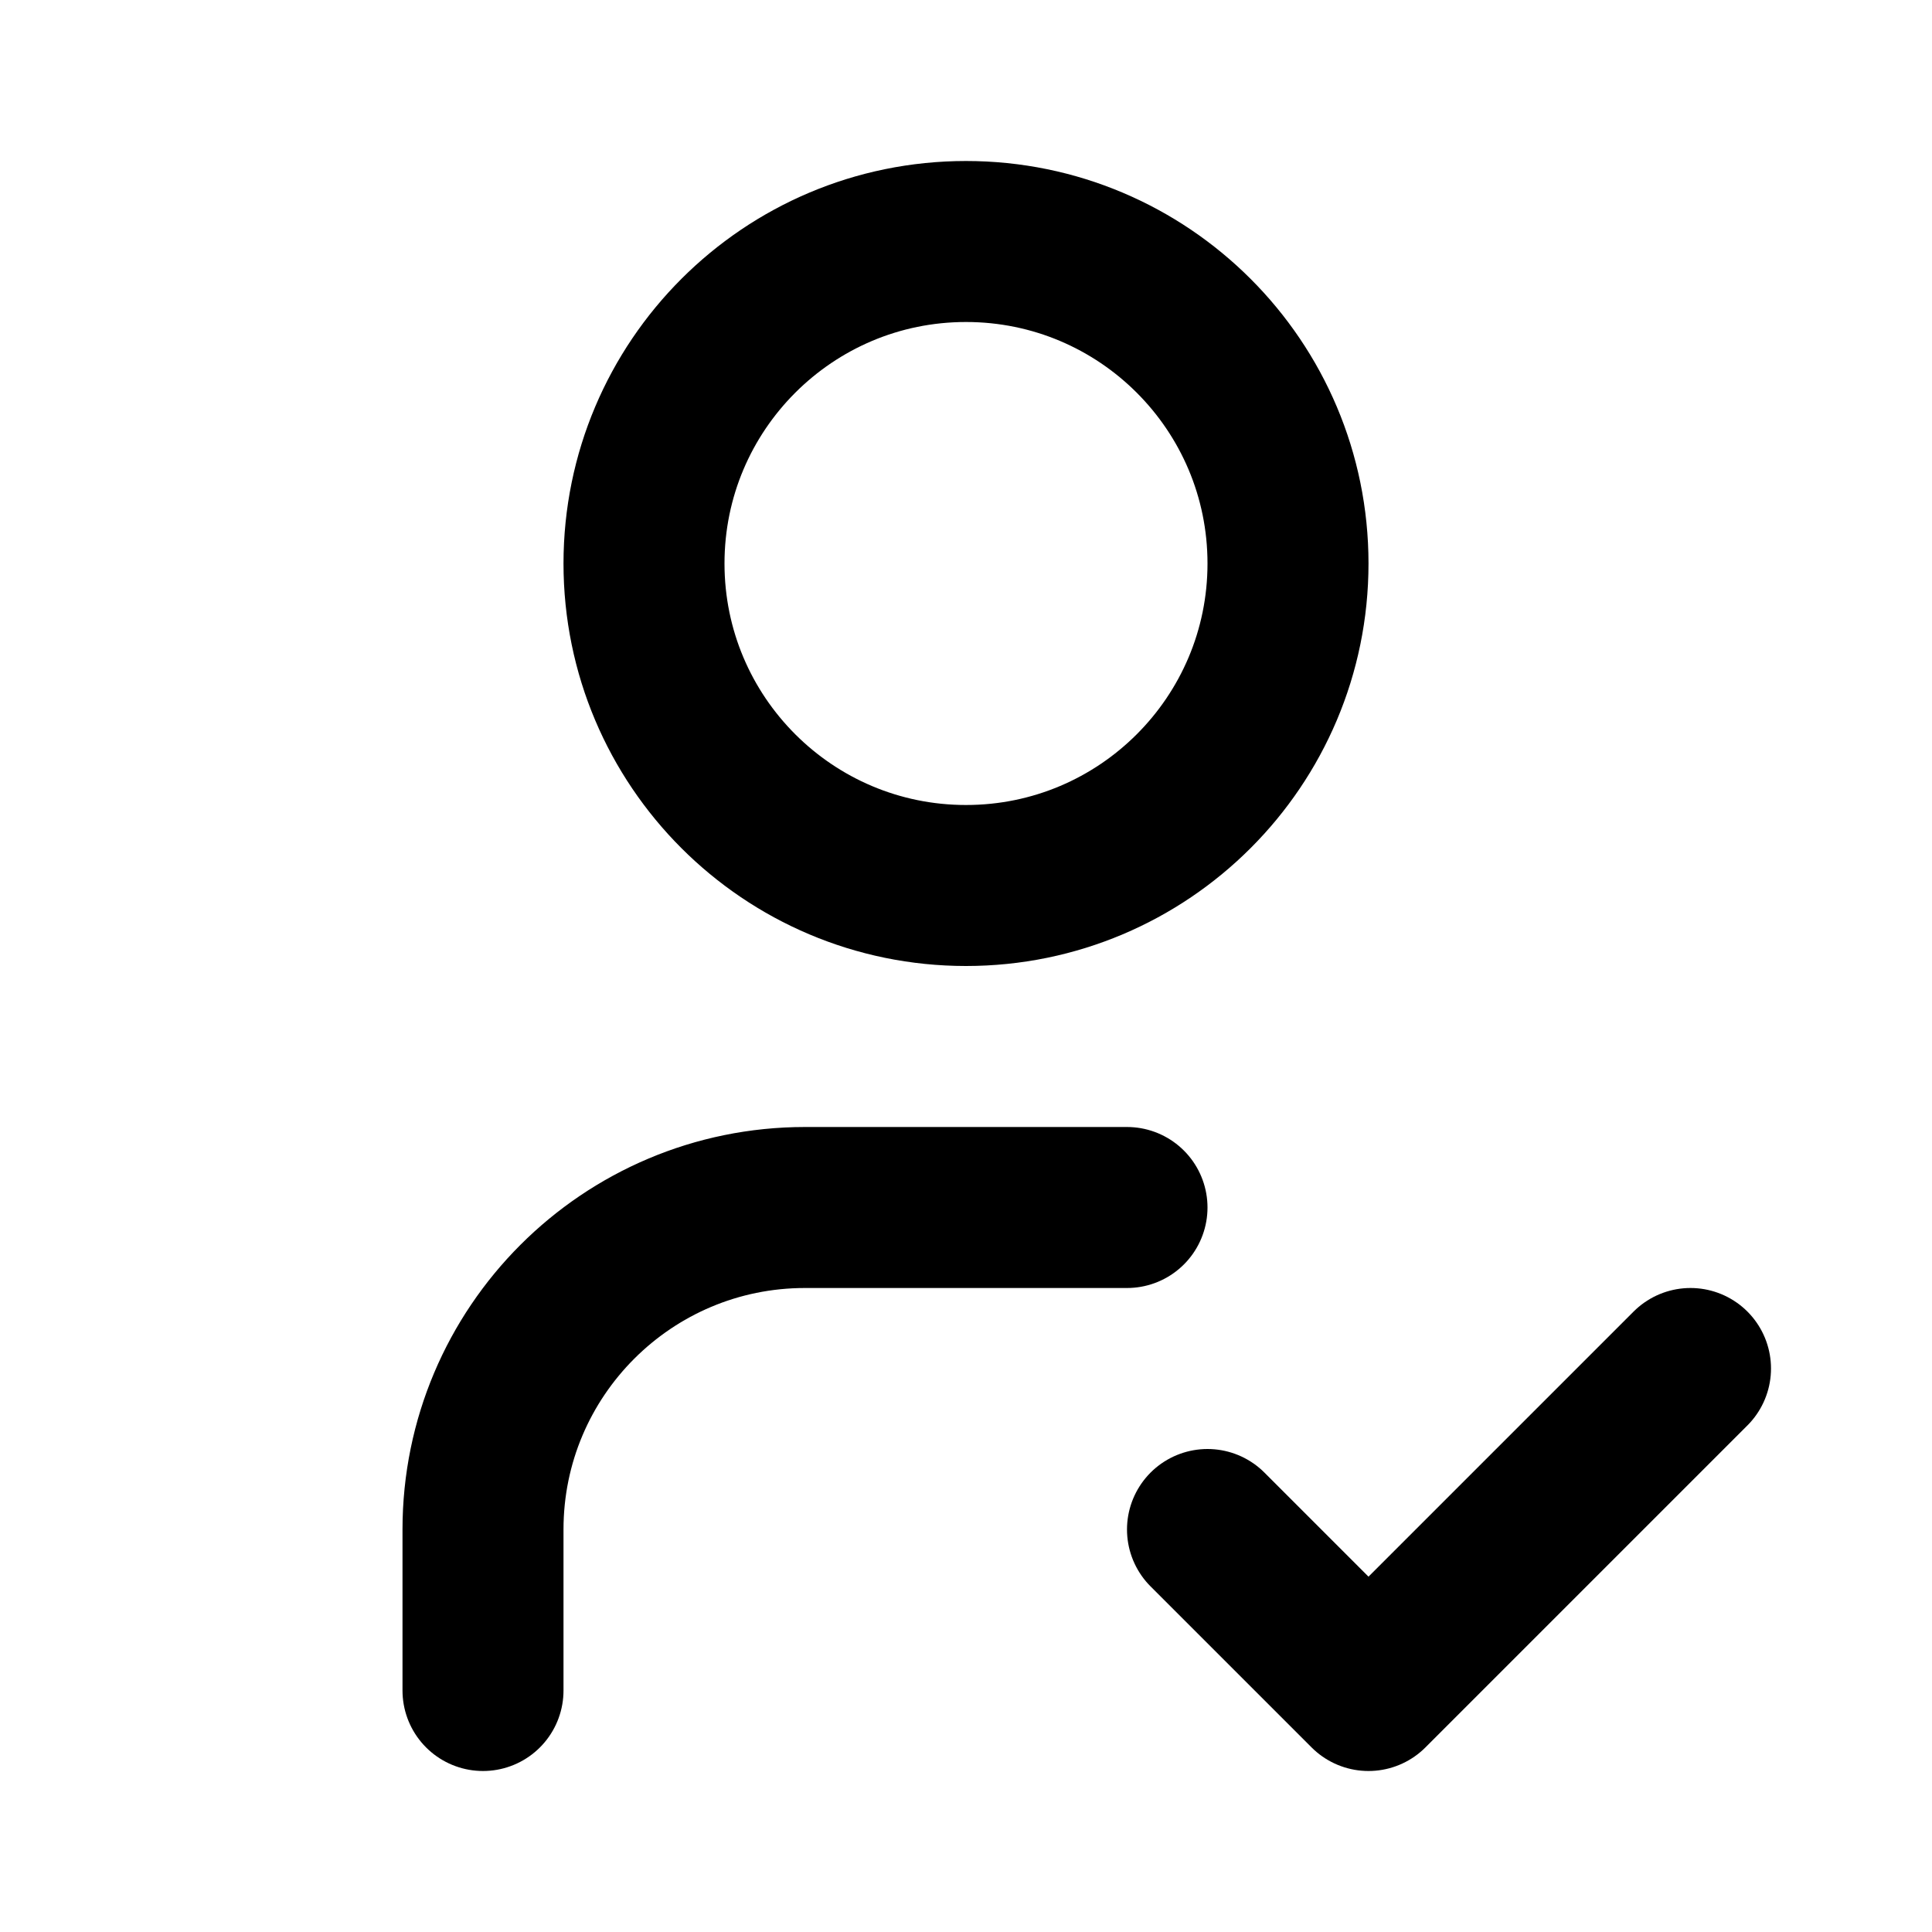
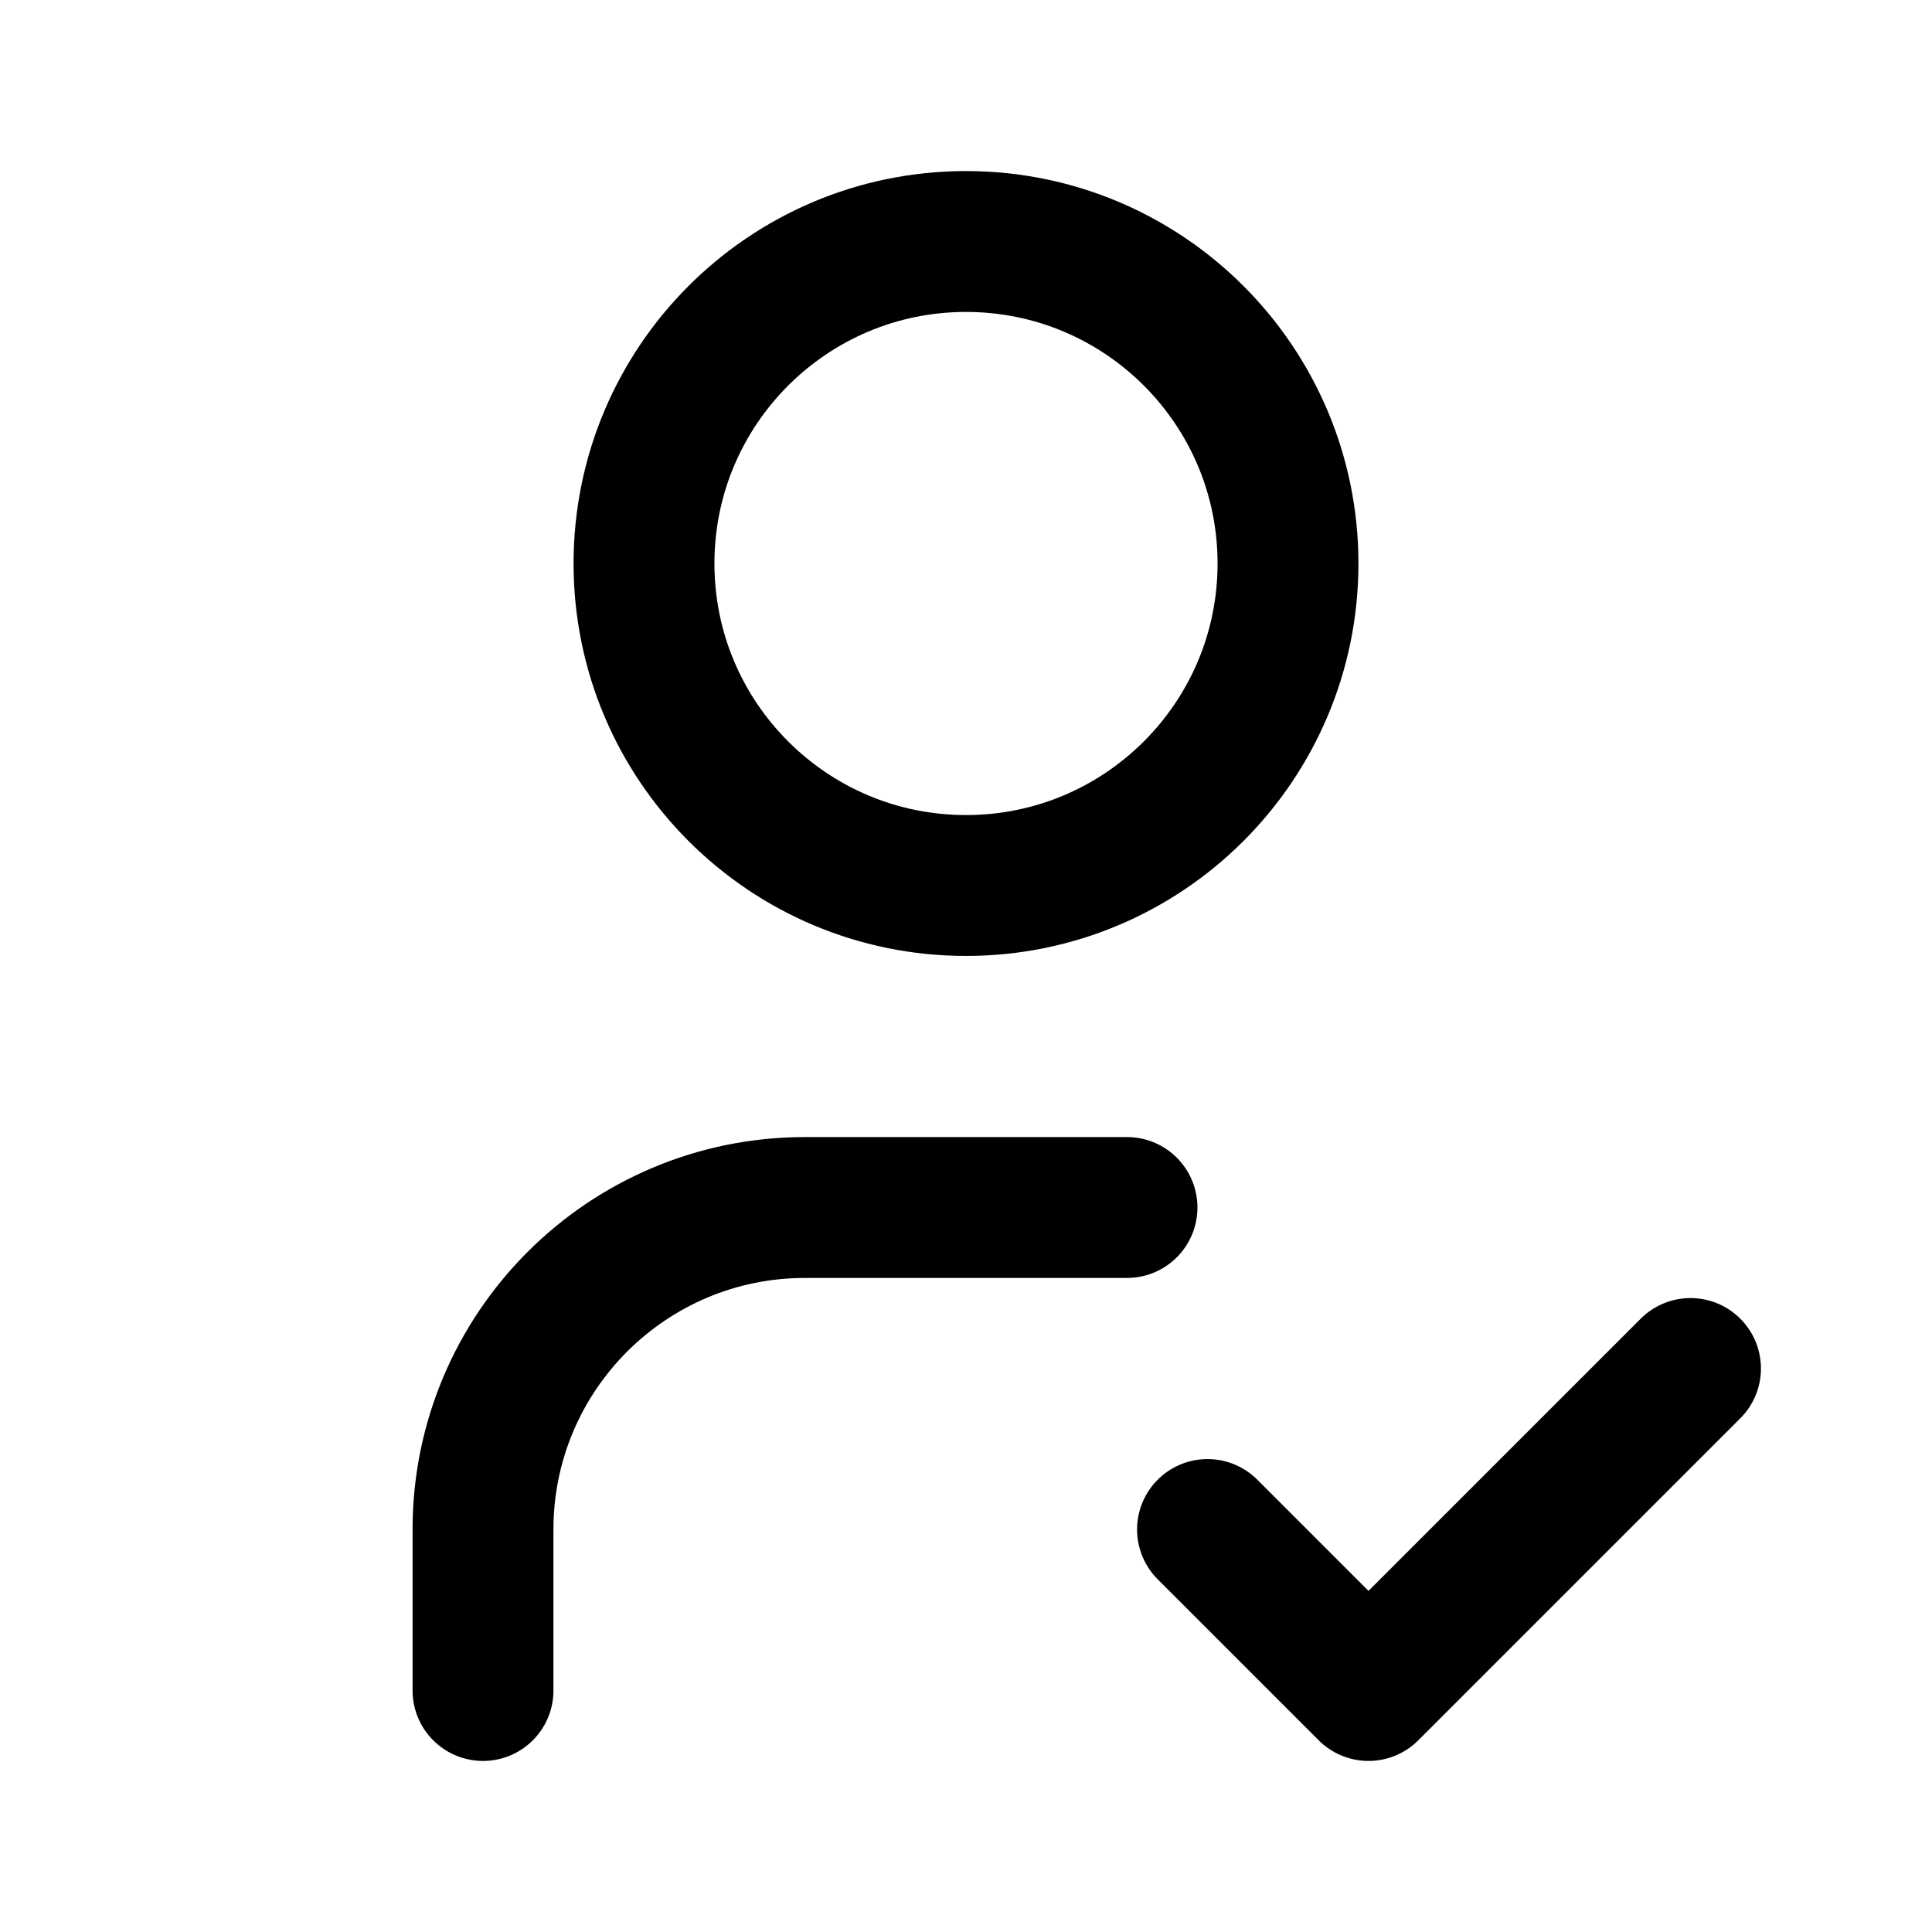
- <svg xmlns="http://www.w3.org/2000/svg" width="24" height="24" viewBox="0 0 24 24" fill="none" stroke="currentColor" stroke-width="2" stroke-linecap="round" stroke-linejoin="round" class="icon icon-tabler icons-tabler-outline icon-tabler-user-check">
+ <svg xmlns="http://www.w3.org/2000/svg" width="24" height="24" viewBox="0 0 24 24" fill="none" stroke="currentColor" stroke-width="1.75" stroke-linecap="round" stroke-linejoin="round" class="icon icon-tabler icons-tabler-outline icon-tabler-user-check">
  <path stroke="none" d="M0 0h24v24H0z" fill="none" />
  <path d="M8 7a4 4 0 1 0 8 0a4 4 0 0 0 -8 0" />
  <path d="M6 21v-2a4 4 0 0 1 4 -4h4" />
  <path d="M15 19l2 2l4 -4" />
</svg>
